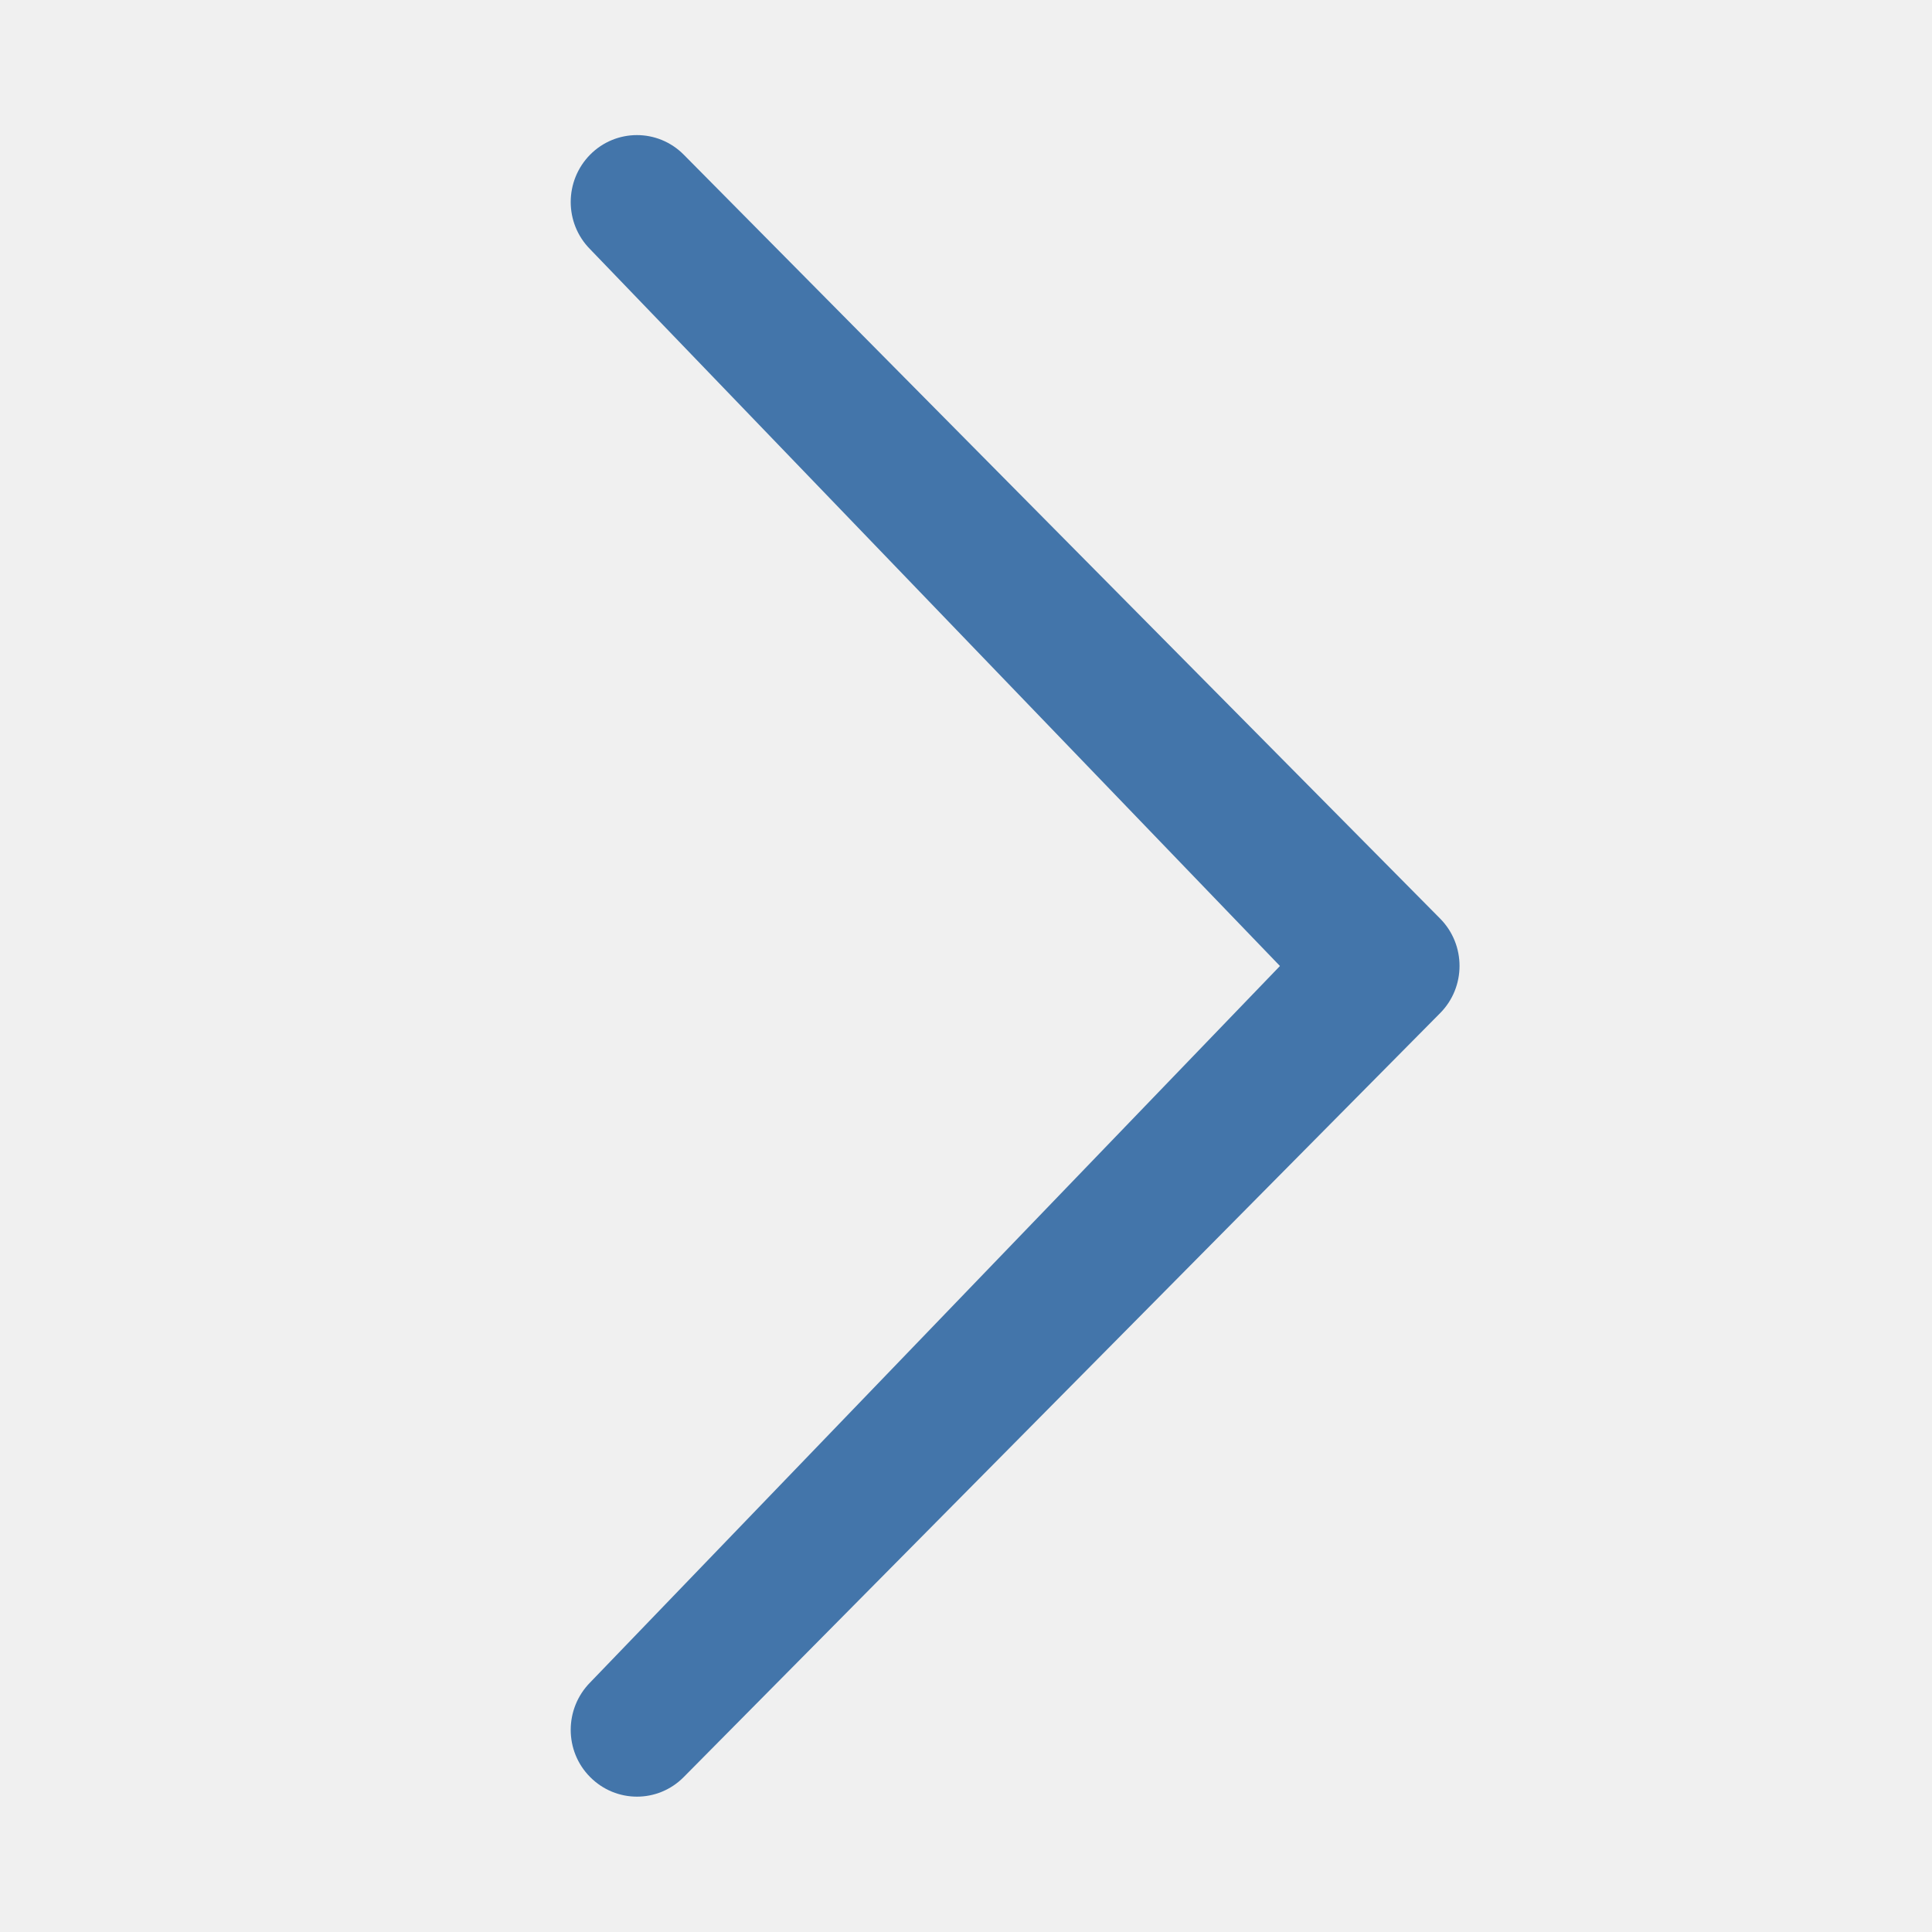
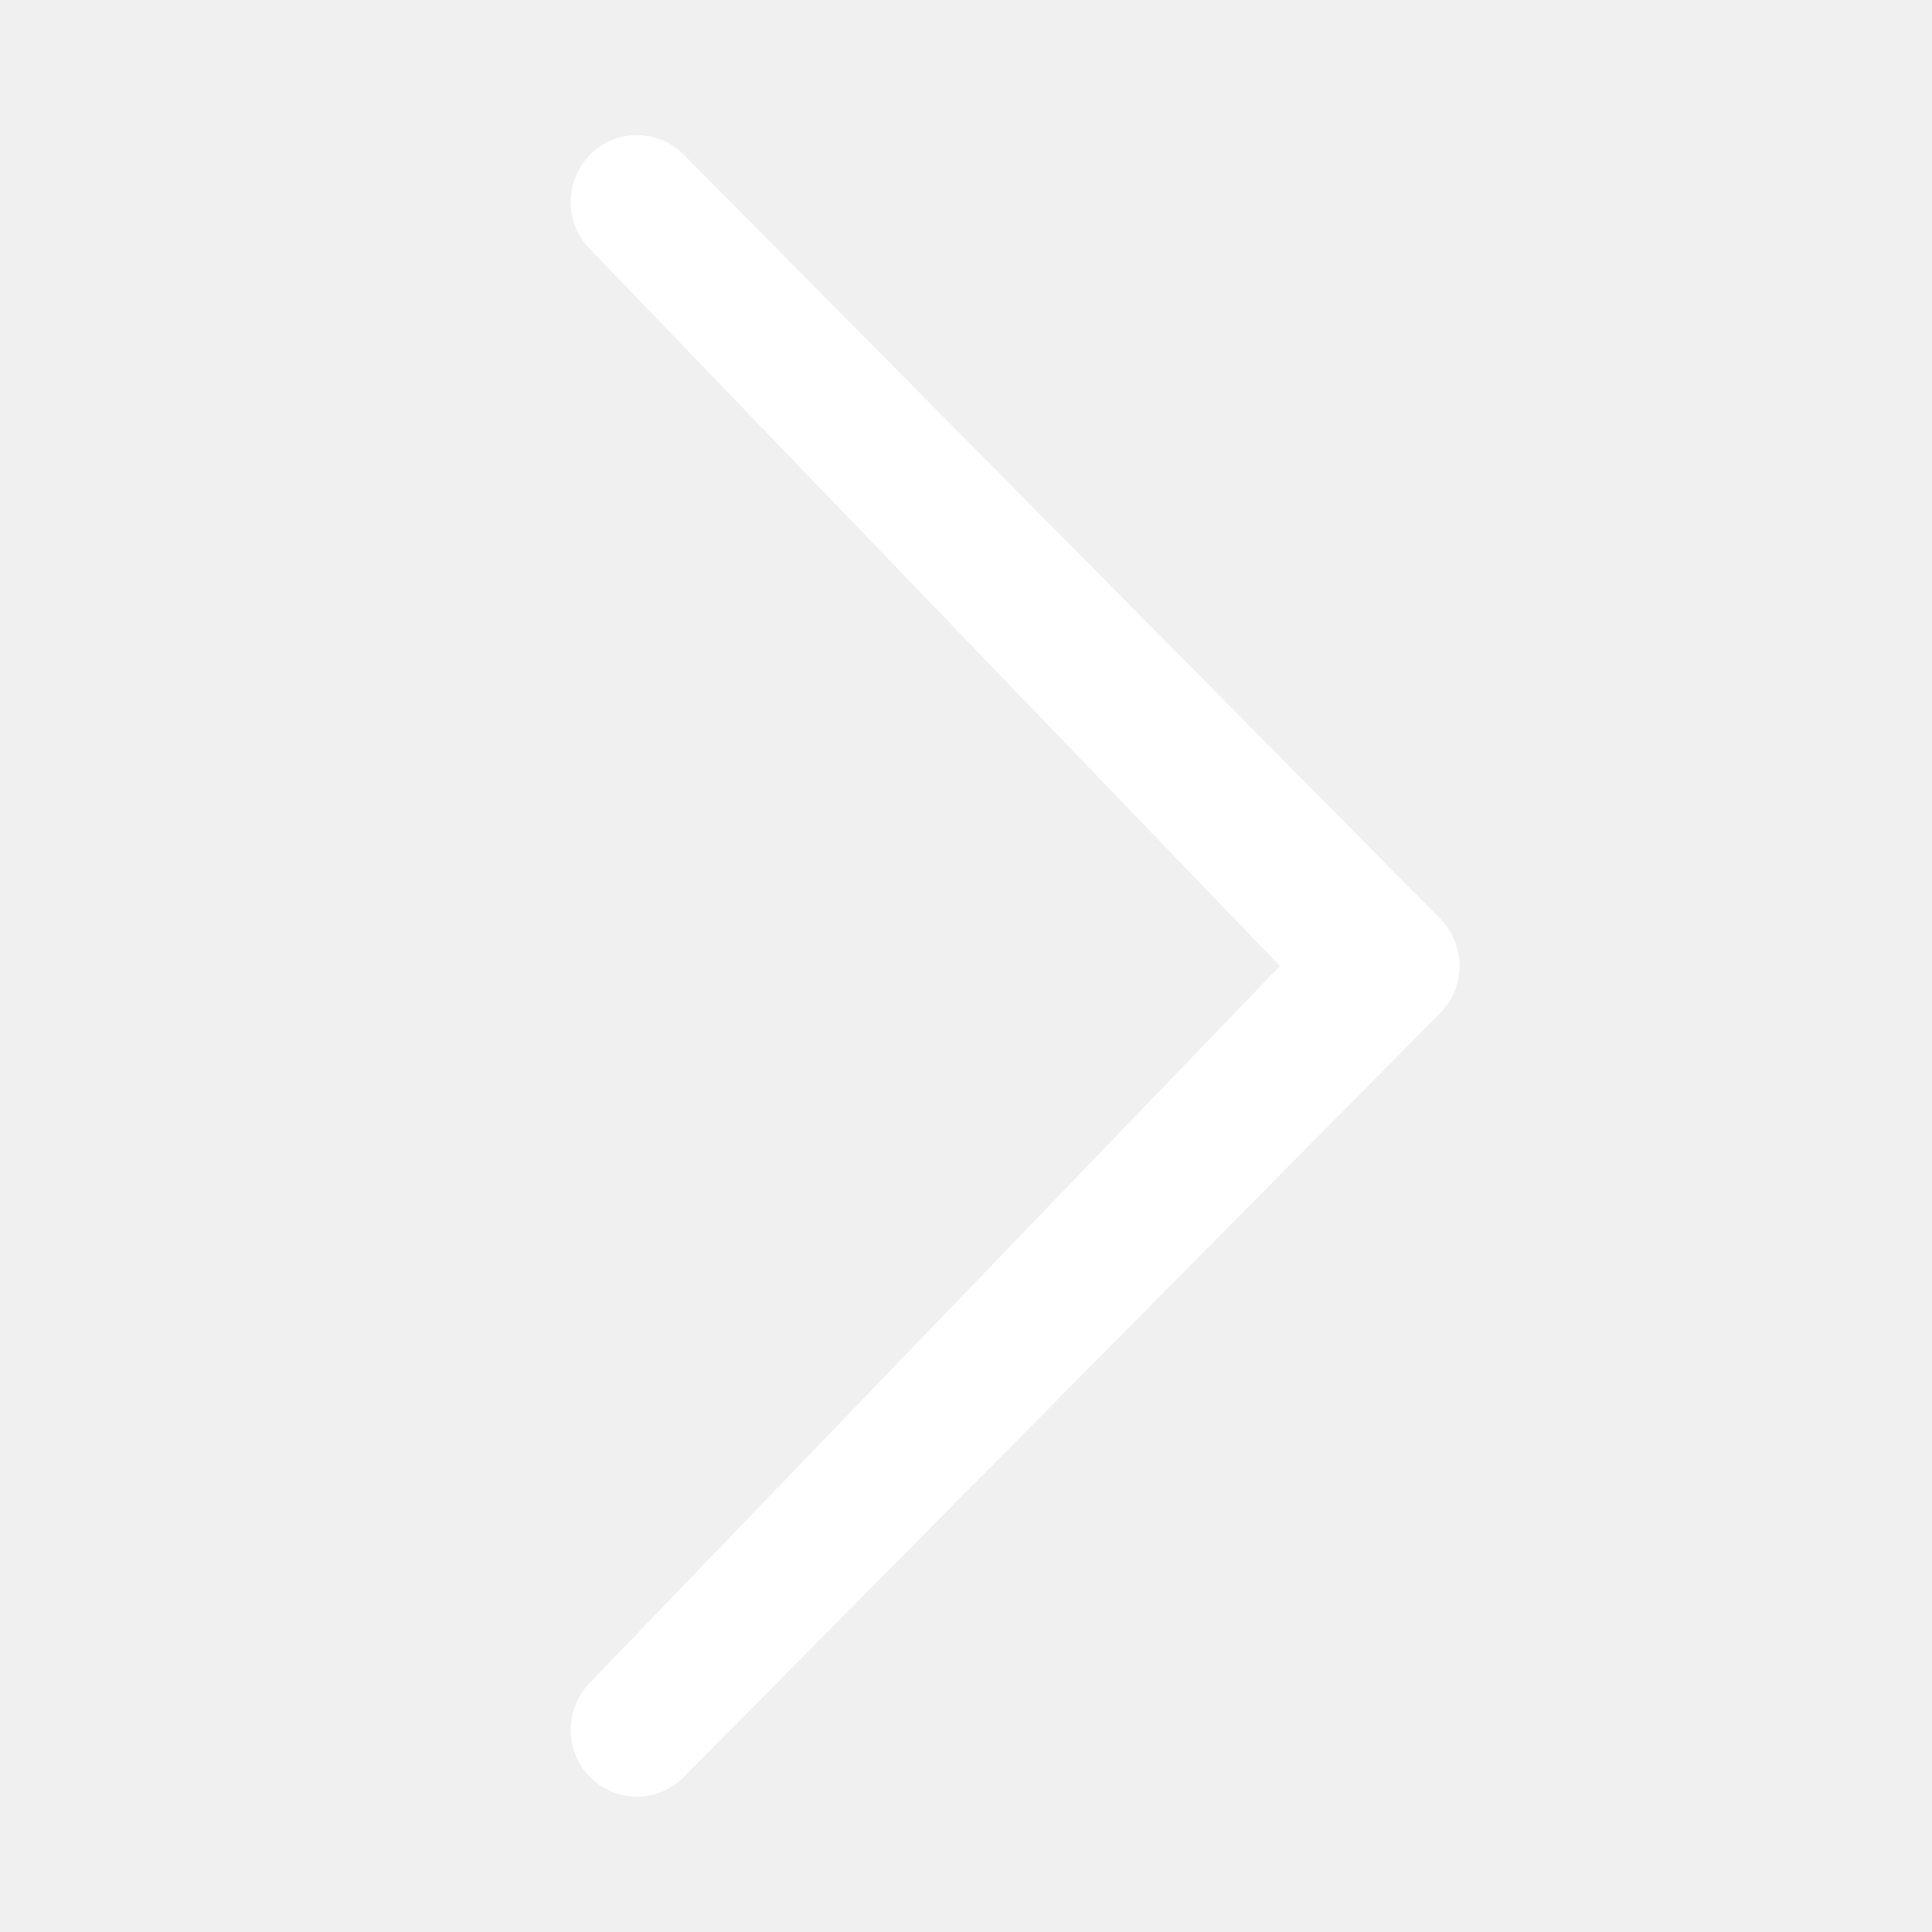
<svg xmlns="http://www.w3.org/2000/svg" version="1.1" id="Chevron_thin_right" x="0px" y="0px" viewBox="0 0 20 20" enable-background="new 0 0 20 20" xml:space="preserve">
-   <path fill="#4375AA" d="M13.25,10L6.109,2.58c-0.268-0.27-0.268-0.707,0-0.979c0.268-0.27,0.701-0.27,0.969,0l7.83,7.908  c0.268,0.271,0.268,0.709,0,0.979l-7.83,7.908c-0.268,0.271-0.701,0.27-0.969,0c-0.268-0.269-0.268-0.707,0-0.979L13.25,10z" />
+   <path fill="#fff" d="M13.25,10L6.109,2.58c-0.268-0.27-0.268-0.707,0-0.979c0.268-0.27,0.701-0.27,0.969,0l7.83,7.908  c0.268,0.271,0.268,0.709,0,0.979l-7.83,7.908c-0.268,0.271-0.701,0.27-0.969,0c-0.268-0.269-0.268-0.707,0-0.979L13.25,10z" />
</svg>
